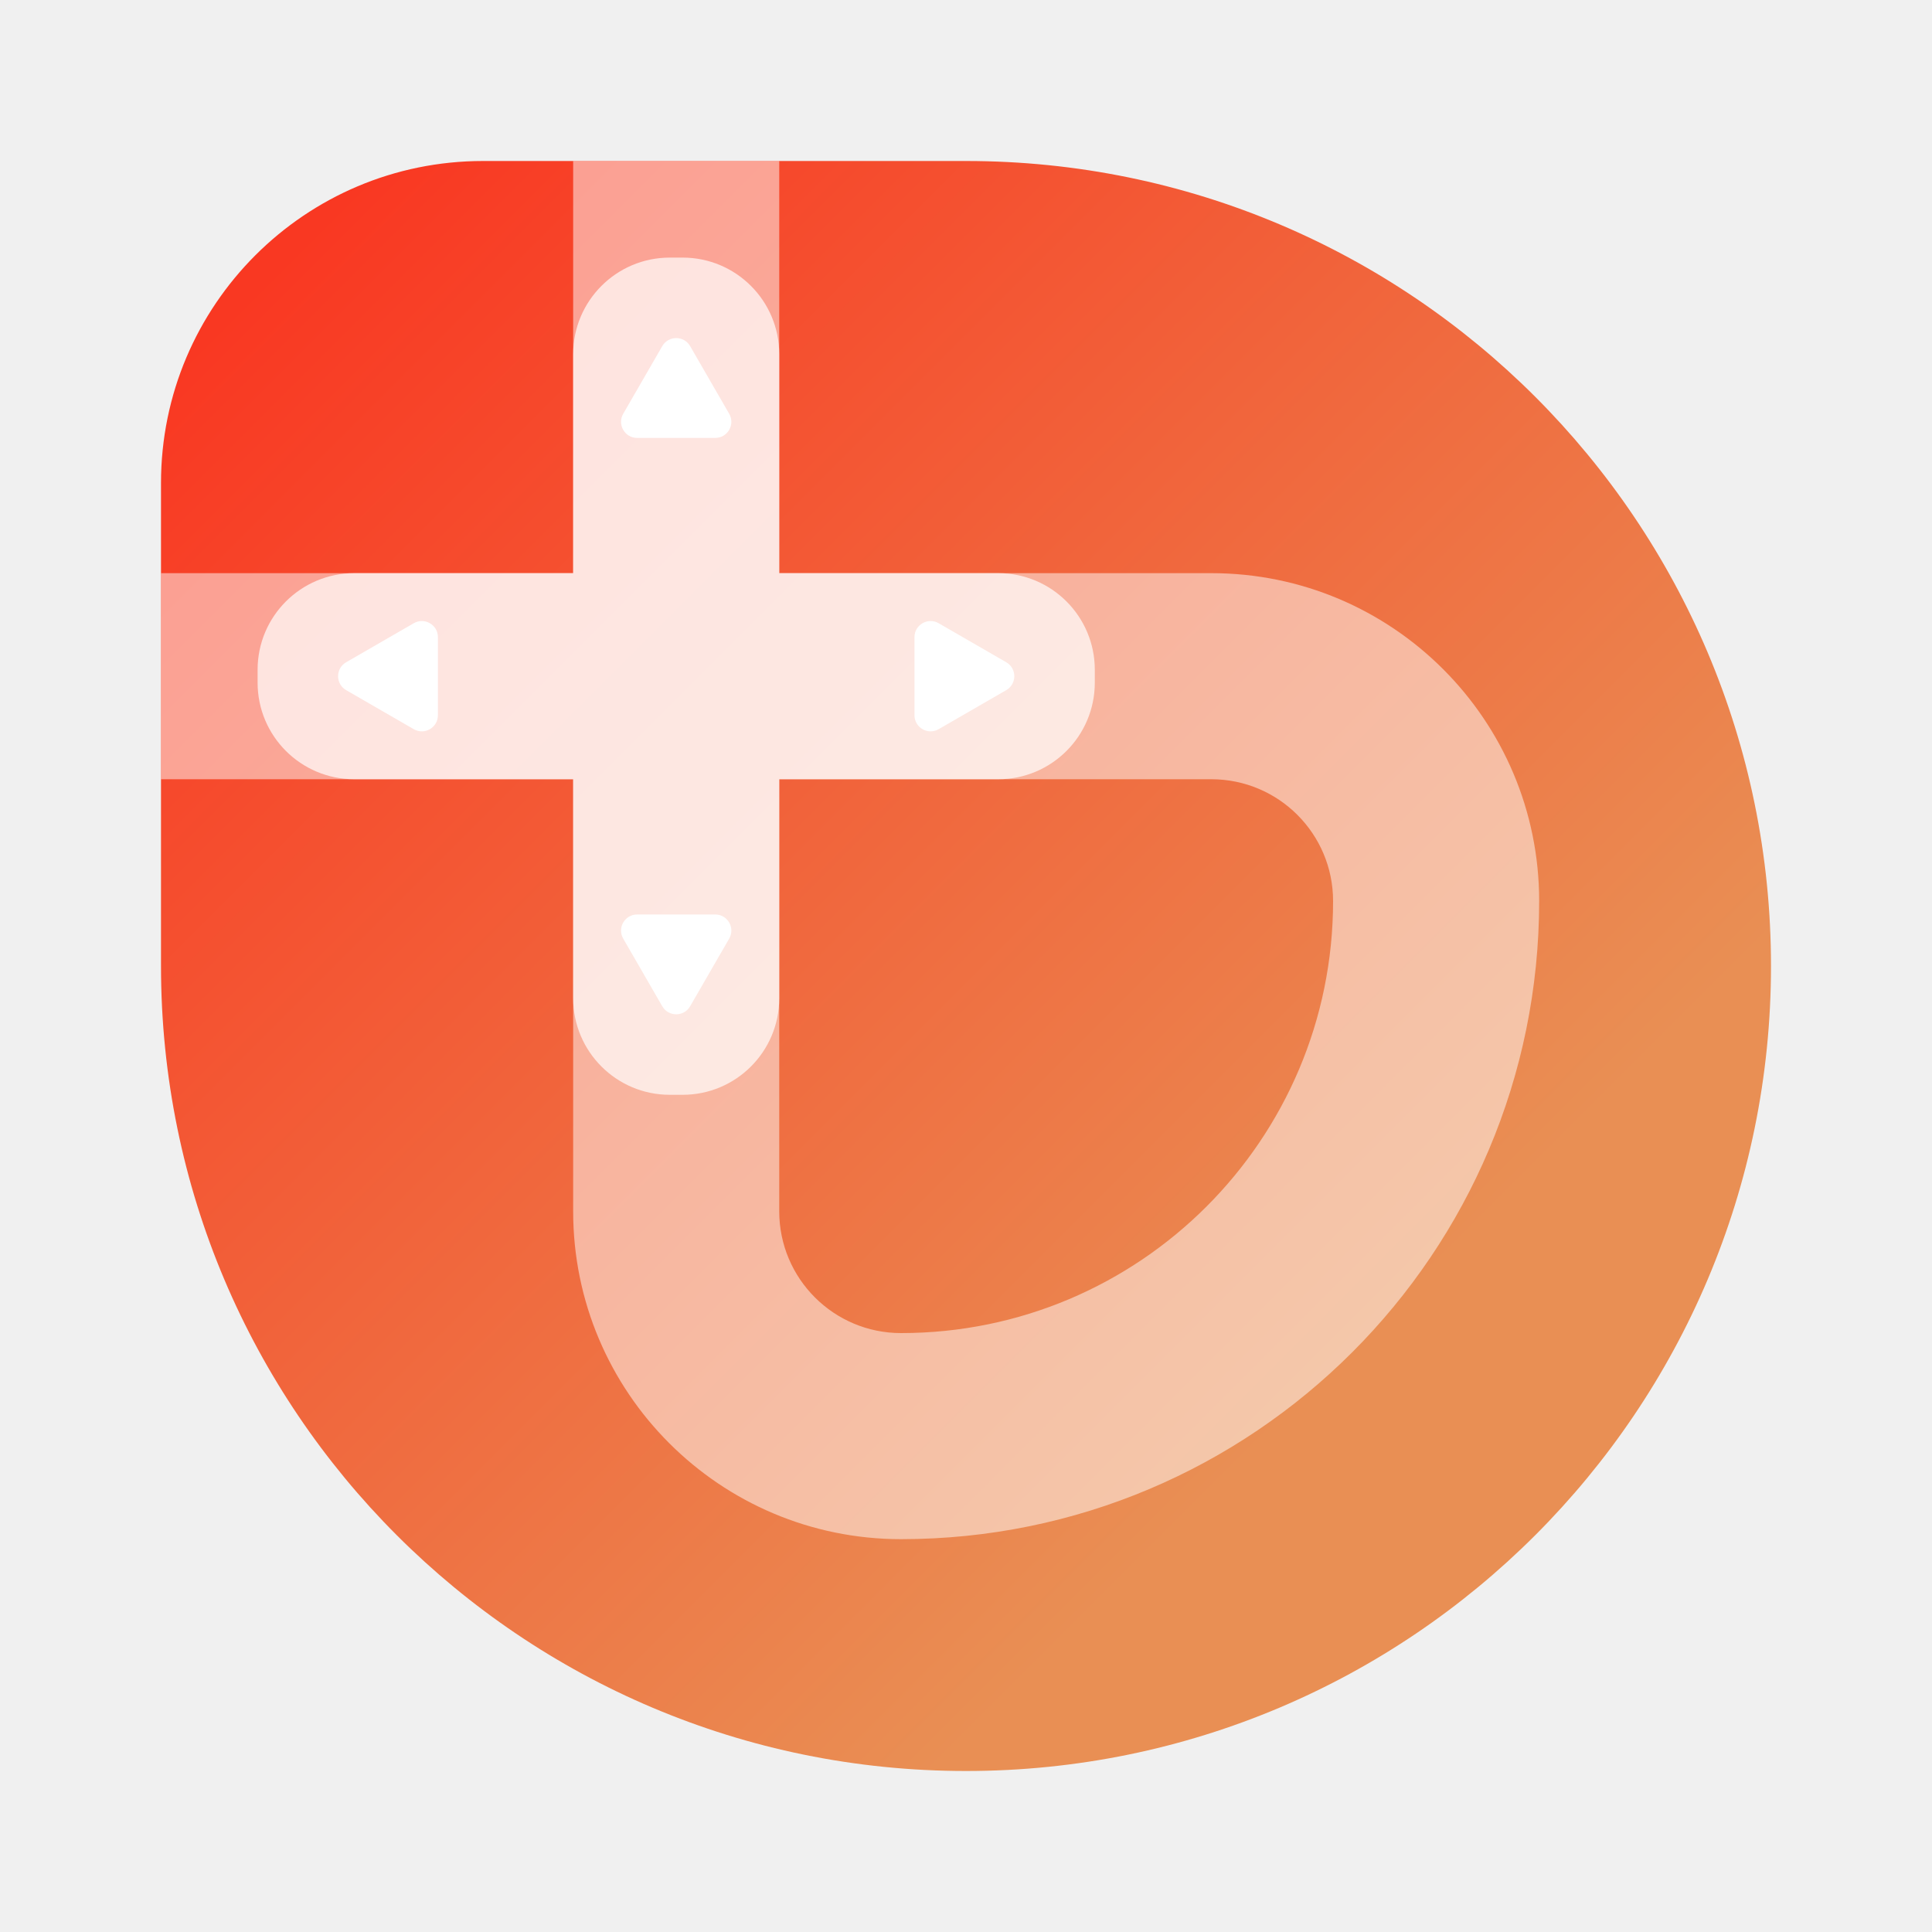
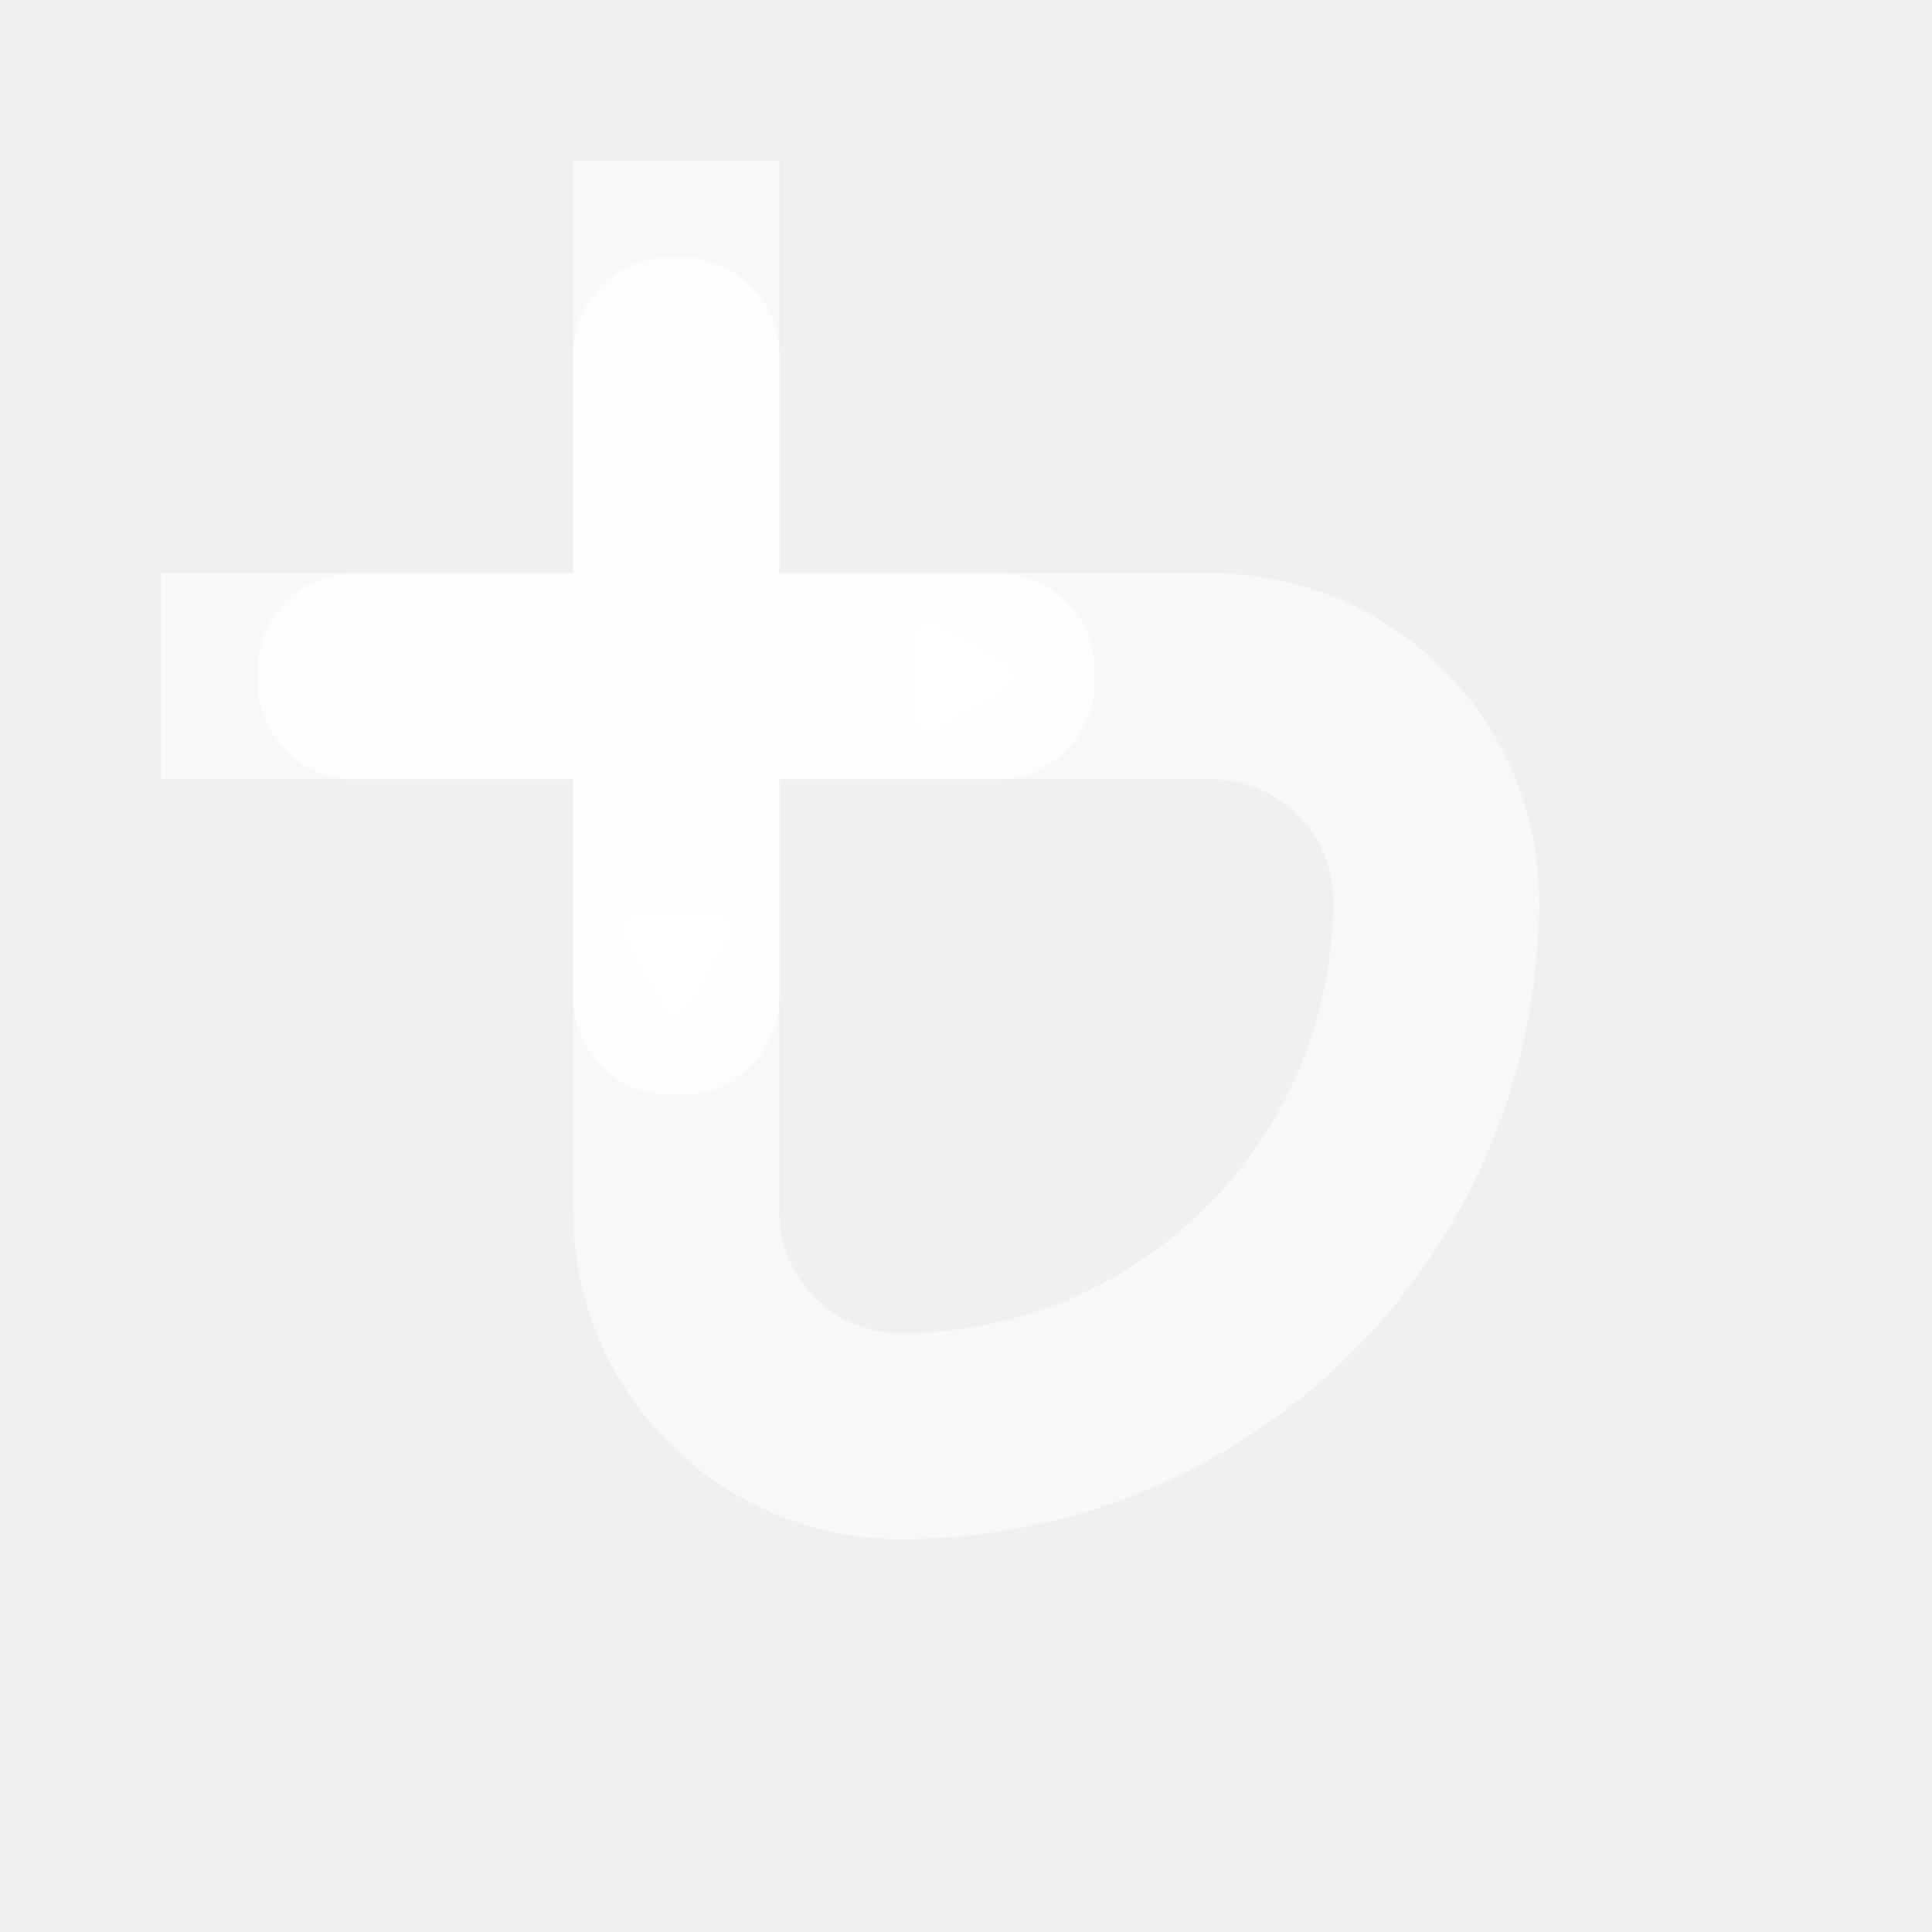
<svg xmlns="http://www.w3.org/2000/svg" width="600" height="600" viewBox="0 0 600 600" fill="none" version="1.1" id="svg8">
-   <path d="M50 150C50 94.772 94.772 50 150 50H300C438.071 50 550 161.929 550 300V300C550 438.071 438.071 550 300 550V550C161.929 550 50 438.071 50 300V150Z" fill="url(#paint0_linear_1016_105)" id="path1" />
  <path fill-rule="evenodd" clip-rule="evenodd" d="M178 50H242V178H376.185C432.416 178 478 223.584 478 279.815C478 389.269 389.27 478 279.815 478C223.584 478 178 432.416 178 376.185V242H50L50 178L178 178V50ZM242 242V376.185C242 397.07 258.93 414 279.815 414C353.923 414 414 353.923 414 279.815C414 258.93 397.07 242 376.185 242H242Z" fill="white" fill-opacity="0.5" id="path2" />
  <path d="M242 110C242 93.431 228.569 80 212 80H208C191.431 80 178 93.431 178 110L178 178H110C93.431 178 80 191.431 80 208L80 212C80 228.569 93.431 242 110 242H178V310C178 326.569 191.431 340 208 340H212C228.569 340 242 326.569 242 310V242L310 242C326.569 242 340 228.569 340 212V208C340 191.431 326.569 178 310 178H242L242 110Z" fill="white" fill-opacity="0.7" id="path3" />
  <path d="M312.5 205.67C315.833 207.594 315.833 212.406 312.5 214.33L291.5 226.454C288.167 228.379 284 225.973 284 222.124L284 197.876C284 194.027 288.167 191.621 291.5 193.546L312.5 205.67Z" fill="white" id="path4" />
  <path d="M214.33 312.5C212.406 315.833 207.594 315.833 205.67 312.5L193.546 291.5C191.621 288.167 194.027 284 197.876 284L222.124 284C225.973 284 228.379 288.167 226.454 291.5L214.33 312.5Z" fill="white" id="path5" />
-   <path d="M205.67 107.5C207.594 104.167 212.406 104.167 214.33 107.5L226.454 128.5C228.379 131.833 225.973 136 222.124 136H197.876C194.027 136 191.621 131.833 193.546 128.5L205.67 107.5Z" fill="white" id="path6" />
-   <path d="M107.5 214.33C104.167 212.406 104.167 207.594 107.5 205.67L128.5 193.546C131.833 191.621 136 194.027 136 197.876L136 222.124C136 225.973 131.833 228.379 128.5 226.454L107.5 214.33Z" fill="white" id="path7" />
  <defs id="defs8">
    <linearGradient id="paint0_linear_1016_105" x1="50" y1="50" x2="550" y2="550" gradientUnits="userSpaceOnUse">
      <stop offset="0.068" stop-color="#0047AB" id="stop7" style="stop-color:#f93822;stop-opacity:1;" />
      <stop offset="0.741" stop-color="#8A2BE2" id="stop8" style="stop-color:#e98f54;stop-opacity:1;" />
    </linearGradient>
  </defs>
</svg>
